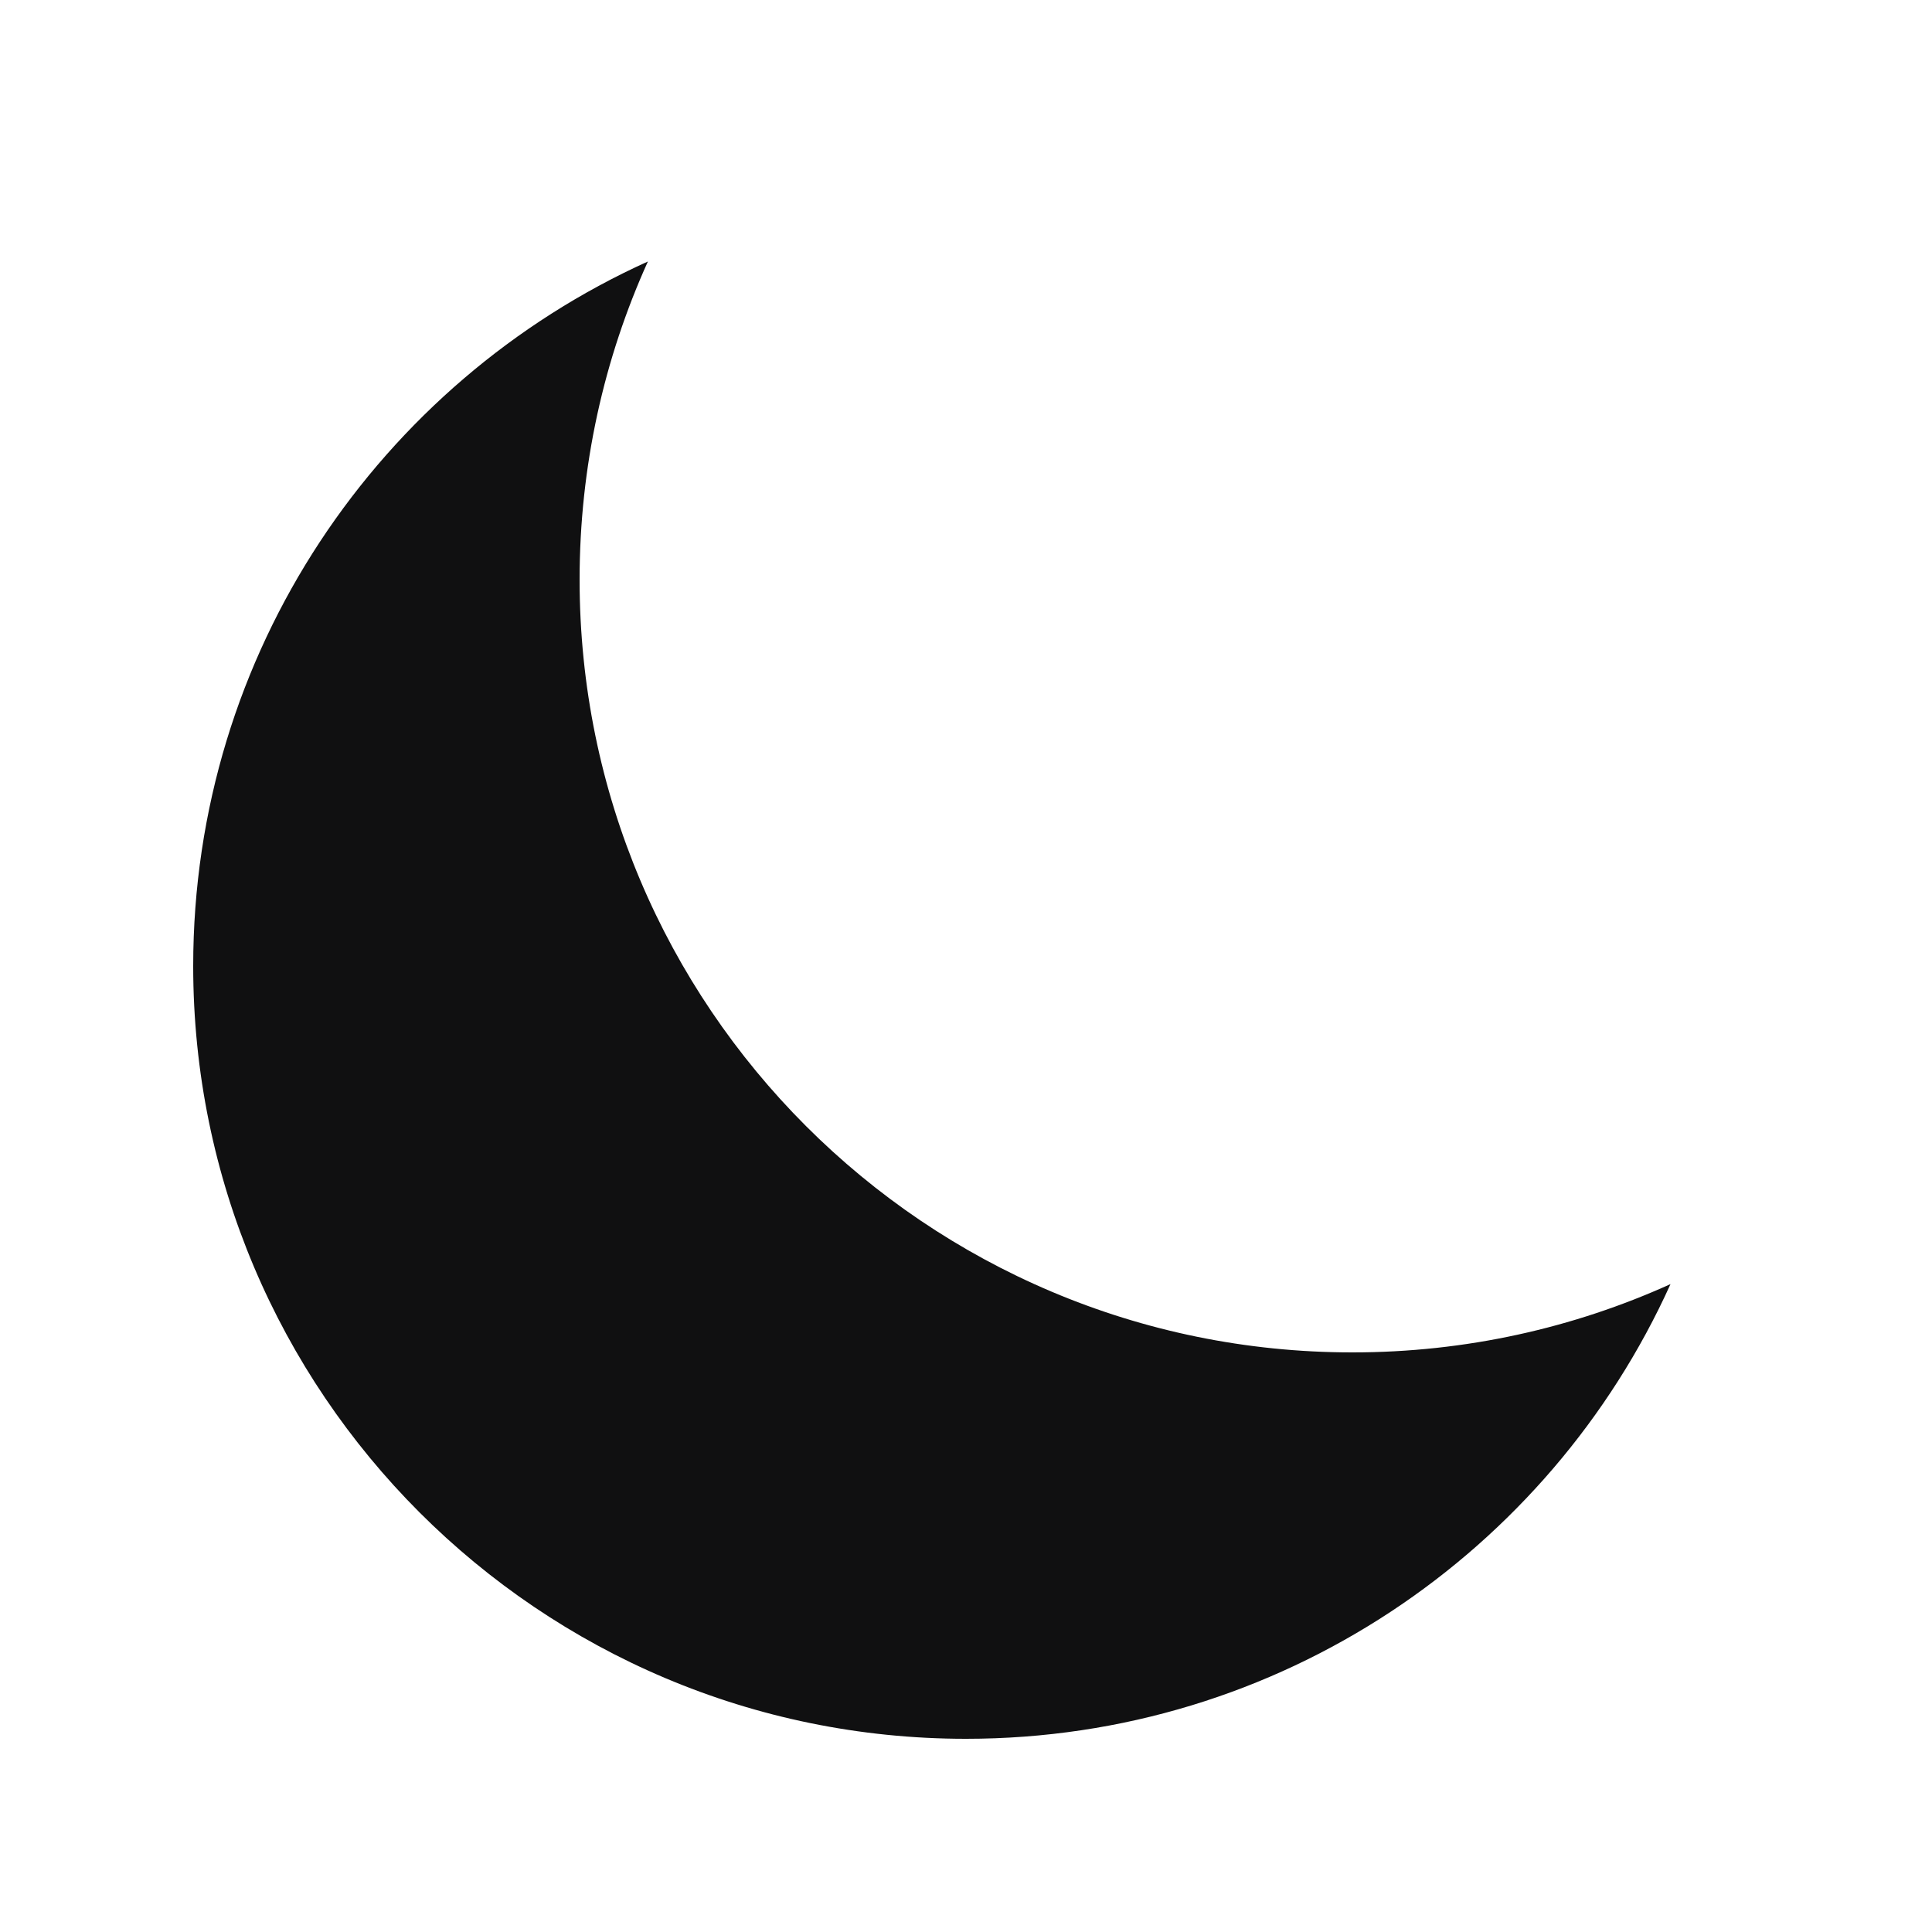
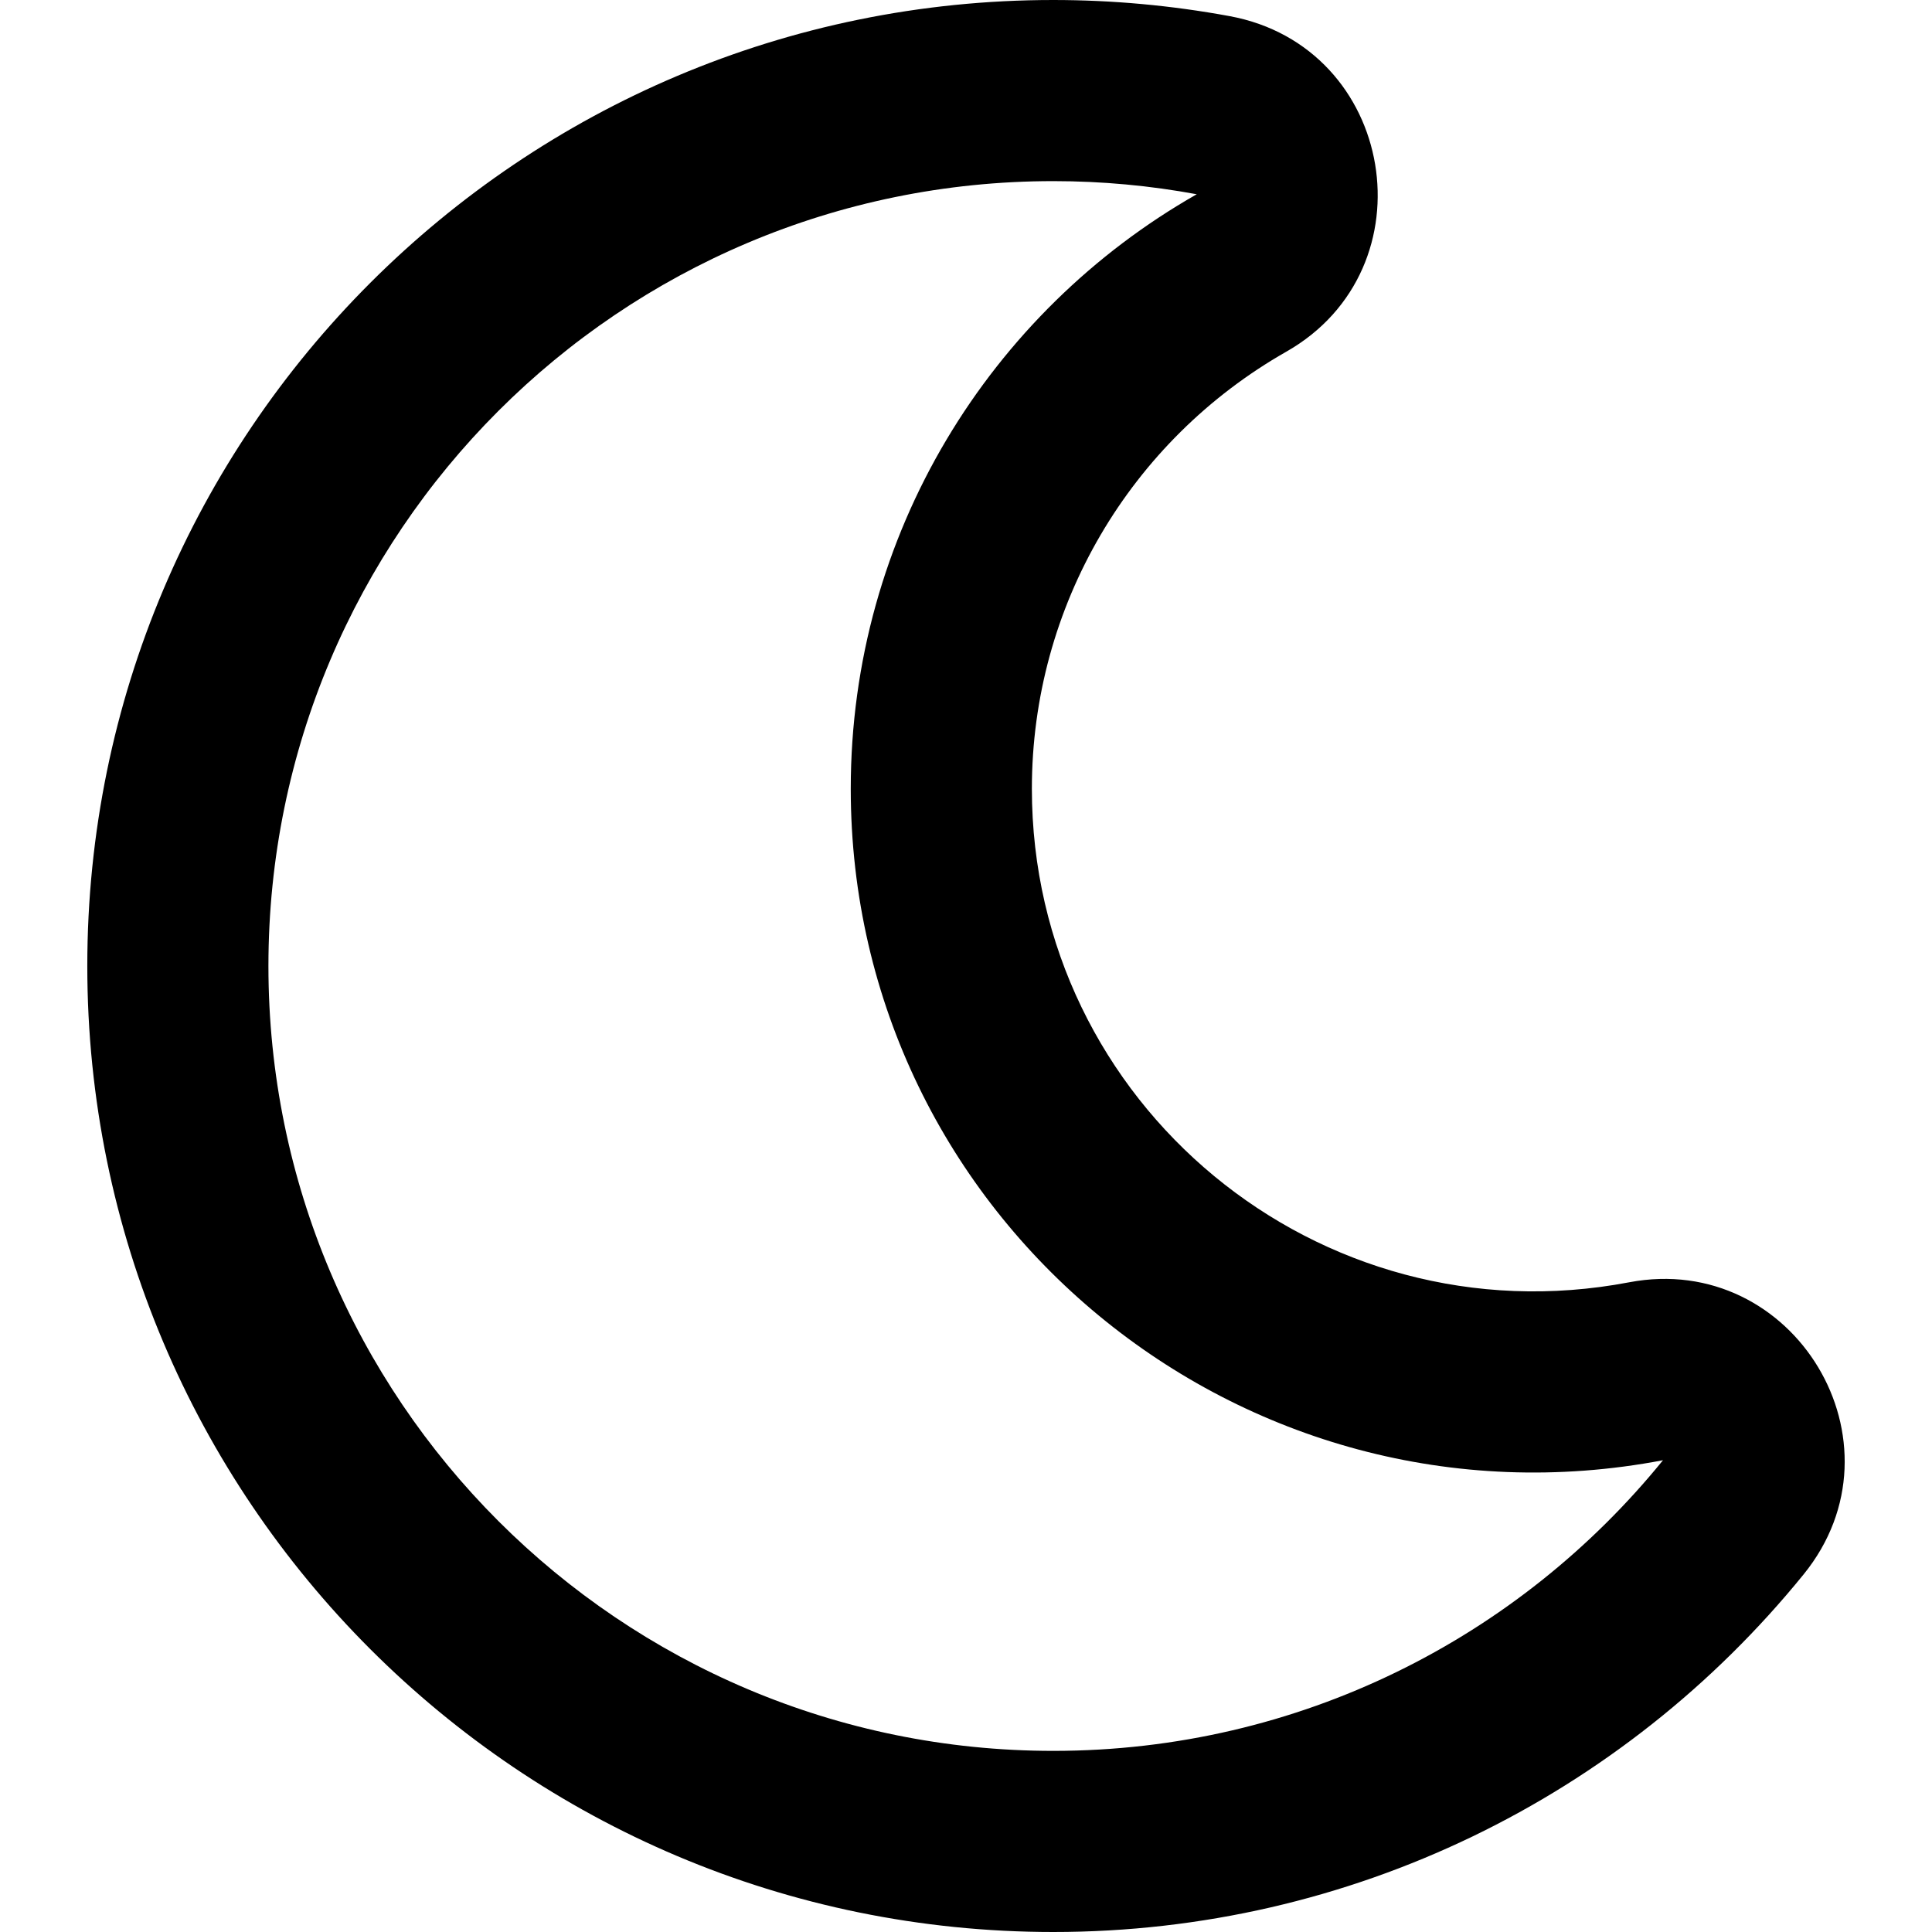
- <svg xmlns="http://www.w3.org/2000/svg" width="20" height="20" viewBox="0 0 20 20" fill="none">
-   <path d="M17.293 13.293C16.289 13.747 15.174 14 14 14C9.582 14 6 10.418 6 6C6 4.826 6.253 3.711 6.707 2.707C3.931 3.962 2 6.755 2 10C2 14.418 5.582 18 10 18C13.244 18 16.038 16.069 17.293 13.293Z" fill="#101011" />
+ <svg xmlns="http://www.w3.org/2000/svg" viewBox="0 0 512 512">
+   <path d="M279.135 512c78.756 0 150.982-35.804 198.844-94.775 28.27-34.831-2.558-85.722-46.249-77.401-82.348 15.683-158.272-47.268-158.272-130.792 0-48.424 26.06-92.292 67.434-115.836 38.745-22.05 28.999-80.788-15.022-88.919A257.936 257.936 0 0 0 279.135 0c-141.36 0-256 114.575-256 256 0 141.36 114.576 256 256 256zm0-464c12.985 0 25.689 1.201 38.016 3.478-54.76 31.163-91.693 90.042-91.693 157.554 0 113.848 103.641 199.2 215.252 177.944C402.574 433.964 344.366 464 279.135 464c-114.875 0-208-93.125-208-208s93.125-208 208-208z" />
</svg>
